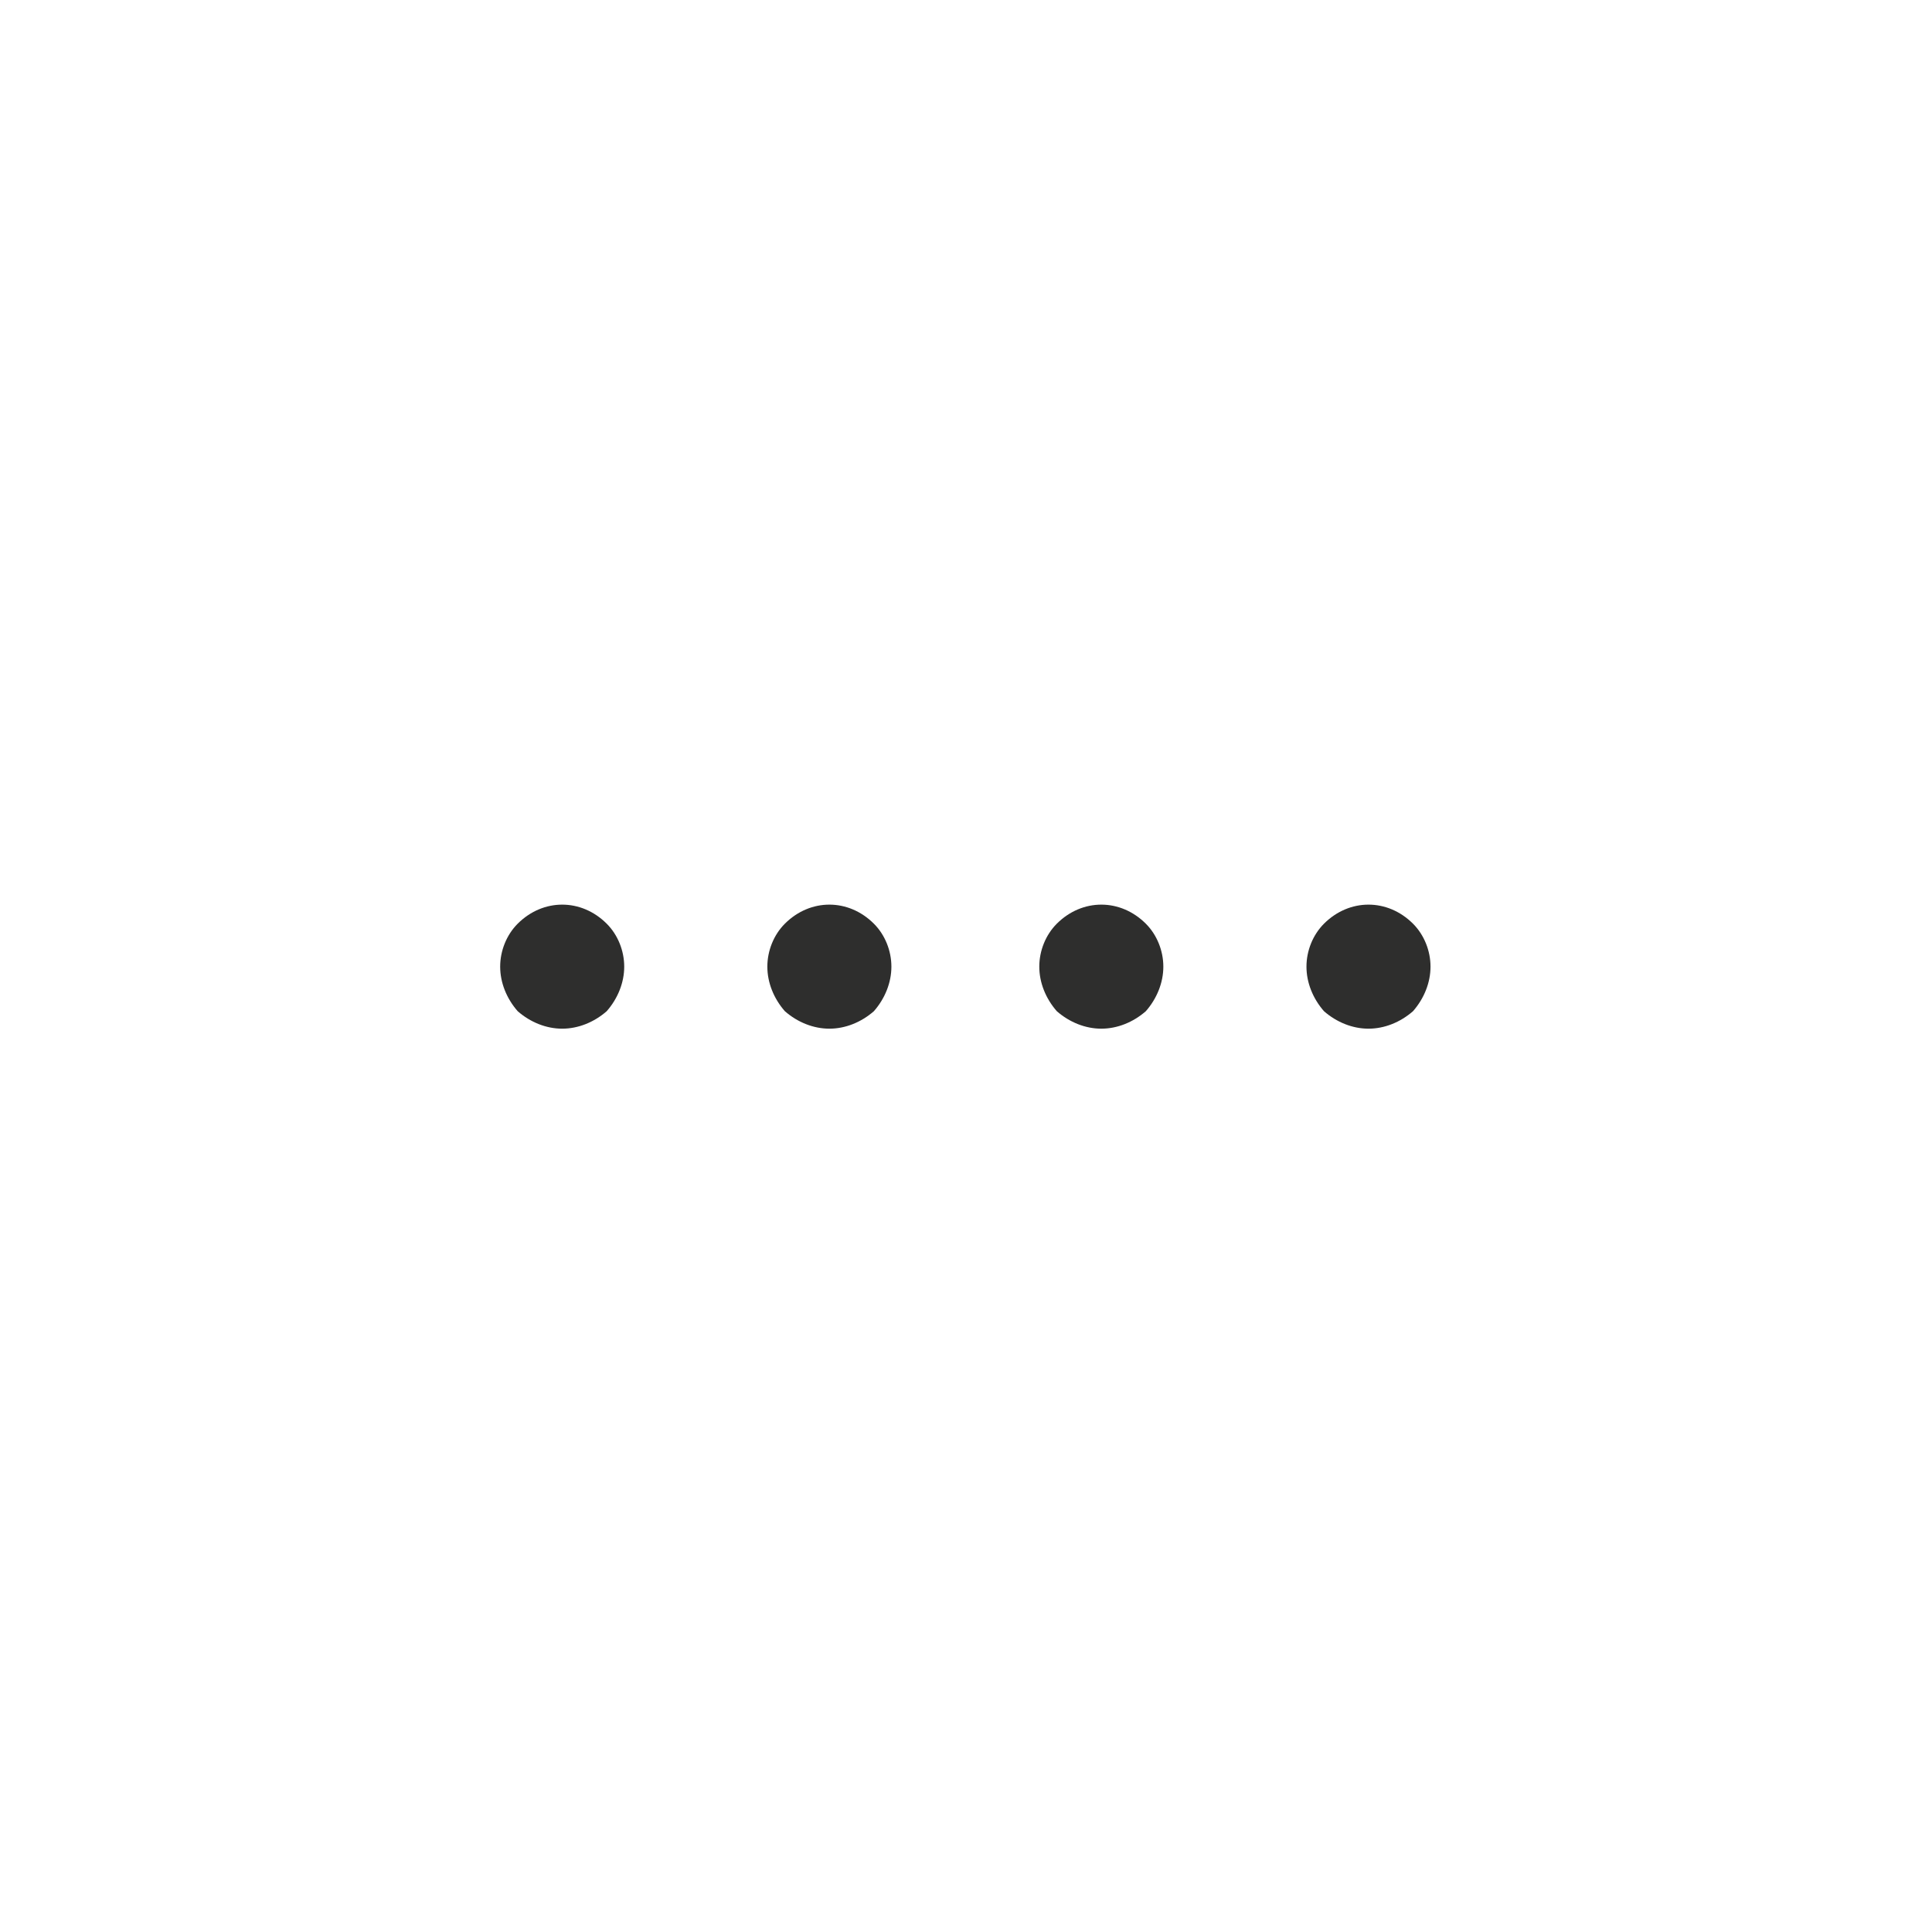
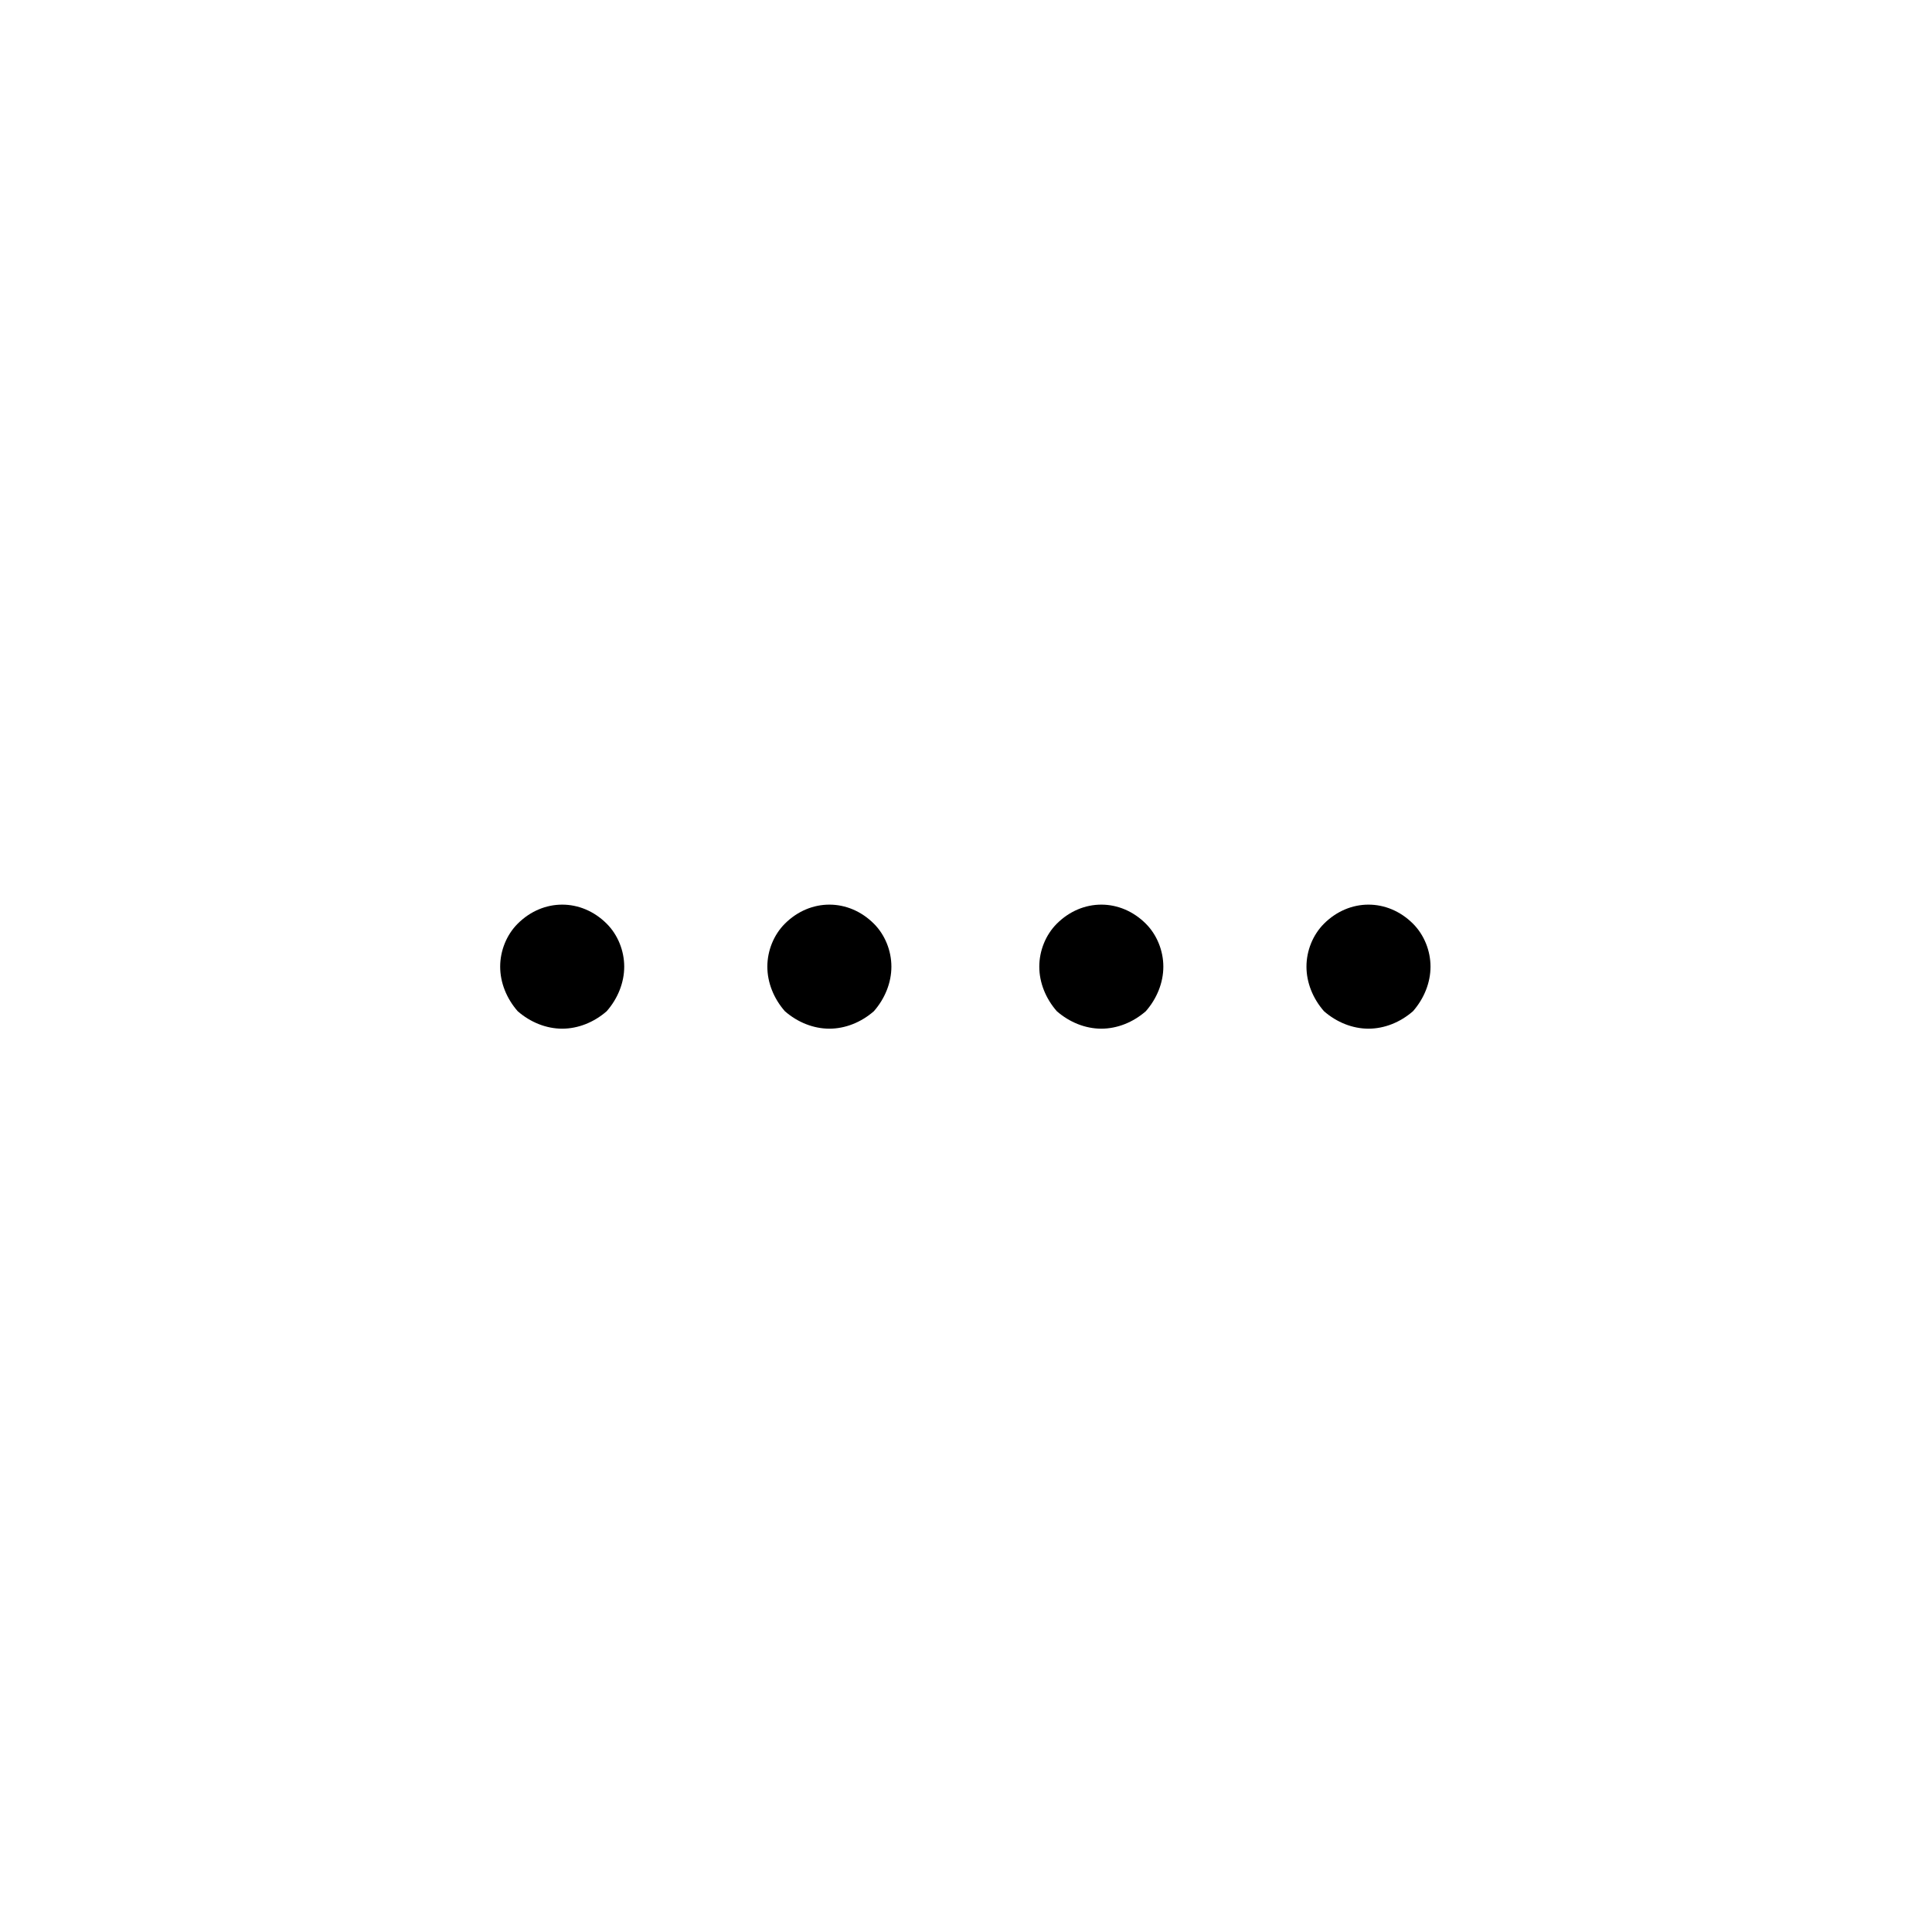
<svg xmlns="http://www.w3.org/2000/svg" xml:space="preserve" width="210mm" height="210mm" version="1.1" style="shape-rendering:geometricPrecision; text-rendering:geometricPrecision; image-rendering:optimizeQuality; fill-rule:evenodd; clip-rule:evenodd" viewBox="0 0 21000 21000">
  <defs>
    <style type="text/css">
   
-     .fil0 {fill:#2E2E2D;fill-rule:nonzero}
+     .fil0 {fill:black;fill-rule:nonzero}
   
  </style>
  </defs>
  <g id="Plan_x0020_1">
    <path class="fil0" d="M14390.88 10991.14c138.29,121.01 311.15,190.15 484.02,190.15 172.86,0 345.72,-69.14 484.01,-190.15 121,-138.29 190.14,-311.15 190.14,-484.01 0,-172.86 -69.14,-345.72 -190.14,-466.72 -138.29,-138.29 -311.15,-207.44 -484.01,-207.44 -172.87,0 -345.73,69.15 -484.02,207.44 -121,121 -190.14,293.86 -190.14,466.72 0,172.86 69.14,345.72 190.14,484.01zm-2904.06 0c138.29,121.01 311.15,190.15 484.01,190.15 172.86,0 345.72,-69.14 484.01,-190.15 121,-138.29 190.15,-311.15 190.15,-484.01 0,-172.86 -69.15,-345.72 -190.15,-466.72 -138.29,-138.29 -311.15,-207.44 -484.01,-207.44 -172.86,0 -345.72,69.15 -484.01,207.44 -121,121 -190.15,293.86 -190.15,466.72 0,172.86 69.15,345.72 190.15,484.01zm-2955.93 0c138.29,121.01 311.15,190.15 484.01,190.15 172.87,0 345.73,-69.14 484.02,-190.15 121,-138.29 190.14,-311.15 190.14,-484.01 0,-172.86 -69.14,-345.72 -190.14,-466.72 -138.29,-138.29 -311.15,-207.44 -484.02,-207.44 -172.86,0 -345.72,69.15 -484.01,207.44 -121,121 -190.14,293.86 -190.14,466.72 0,172.86 69.14,345.72 190.14,484.01zm-2904.06 0c138.29,121.01 311.15,190.15 484.01,190.15 172.86,0 345.72,-69.14 484.01,-190.15 121,-138.29 190.15,-311.15 190.15,-484.01 0,-172.86 -69.15,-345.72 -190.15,-466.72 -138.29,-138.29 -311.15,-207.44 -484.01,-207.44 -172.86,0 -345.72,69.15 -484.01,207.44 -121.01,121 -190.15,293.86 -190.15,466.72 0,172.86 69.14,345.72 190.15,484.01z" />
  </g>
</svg>
